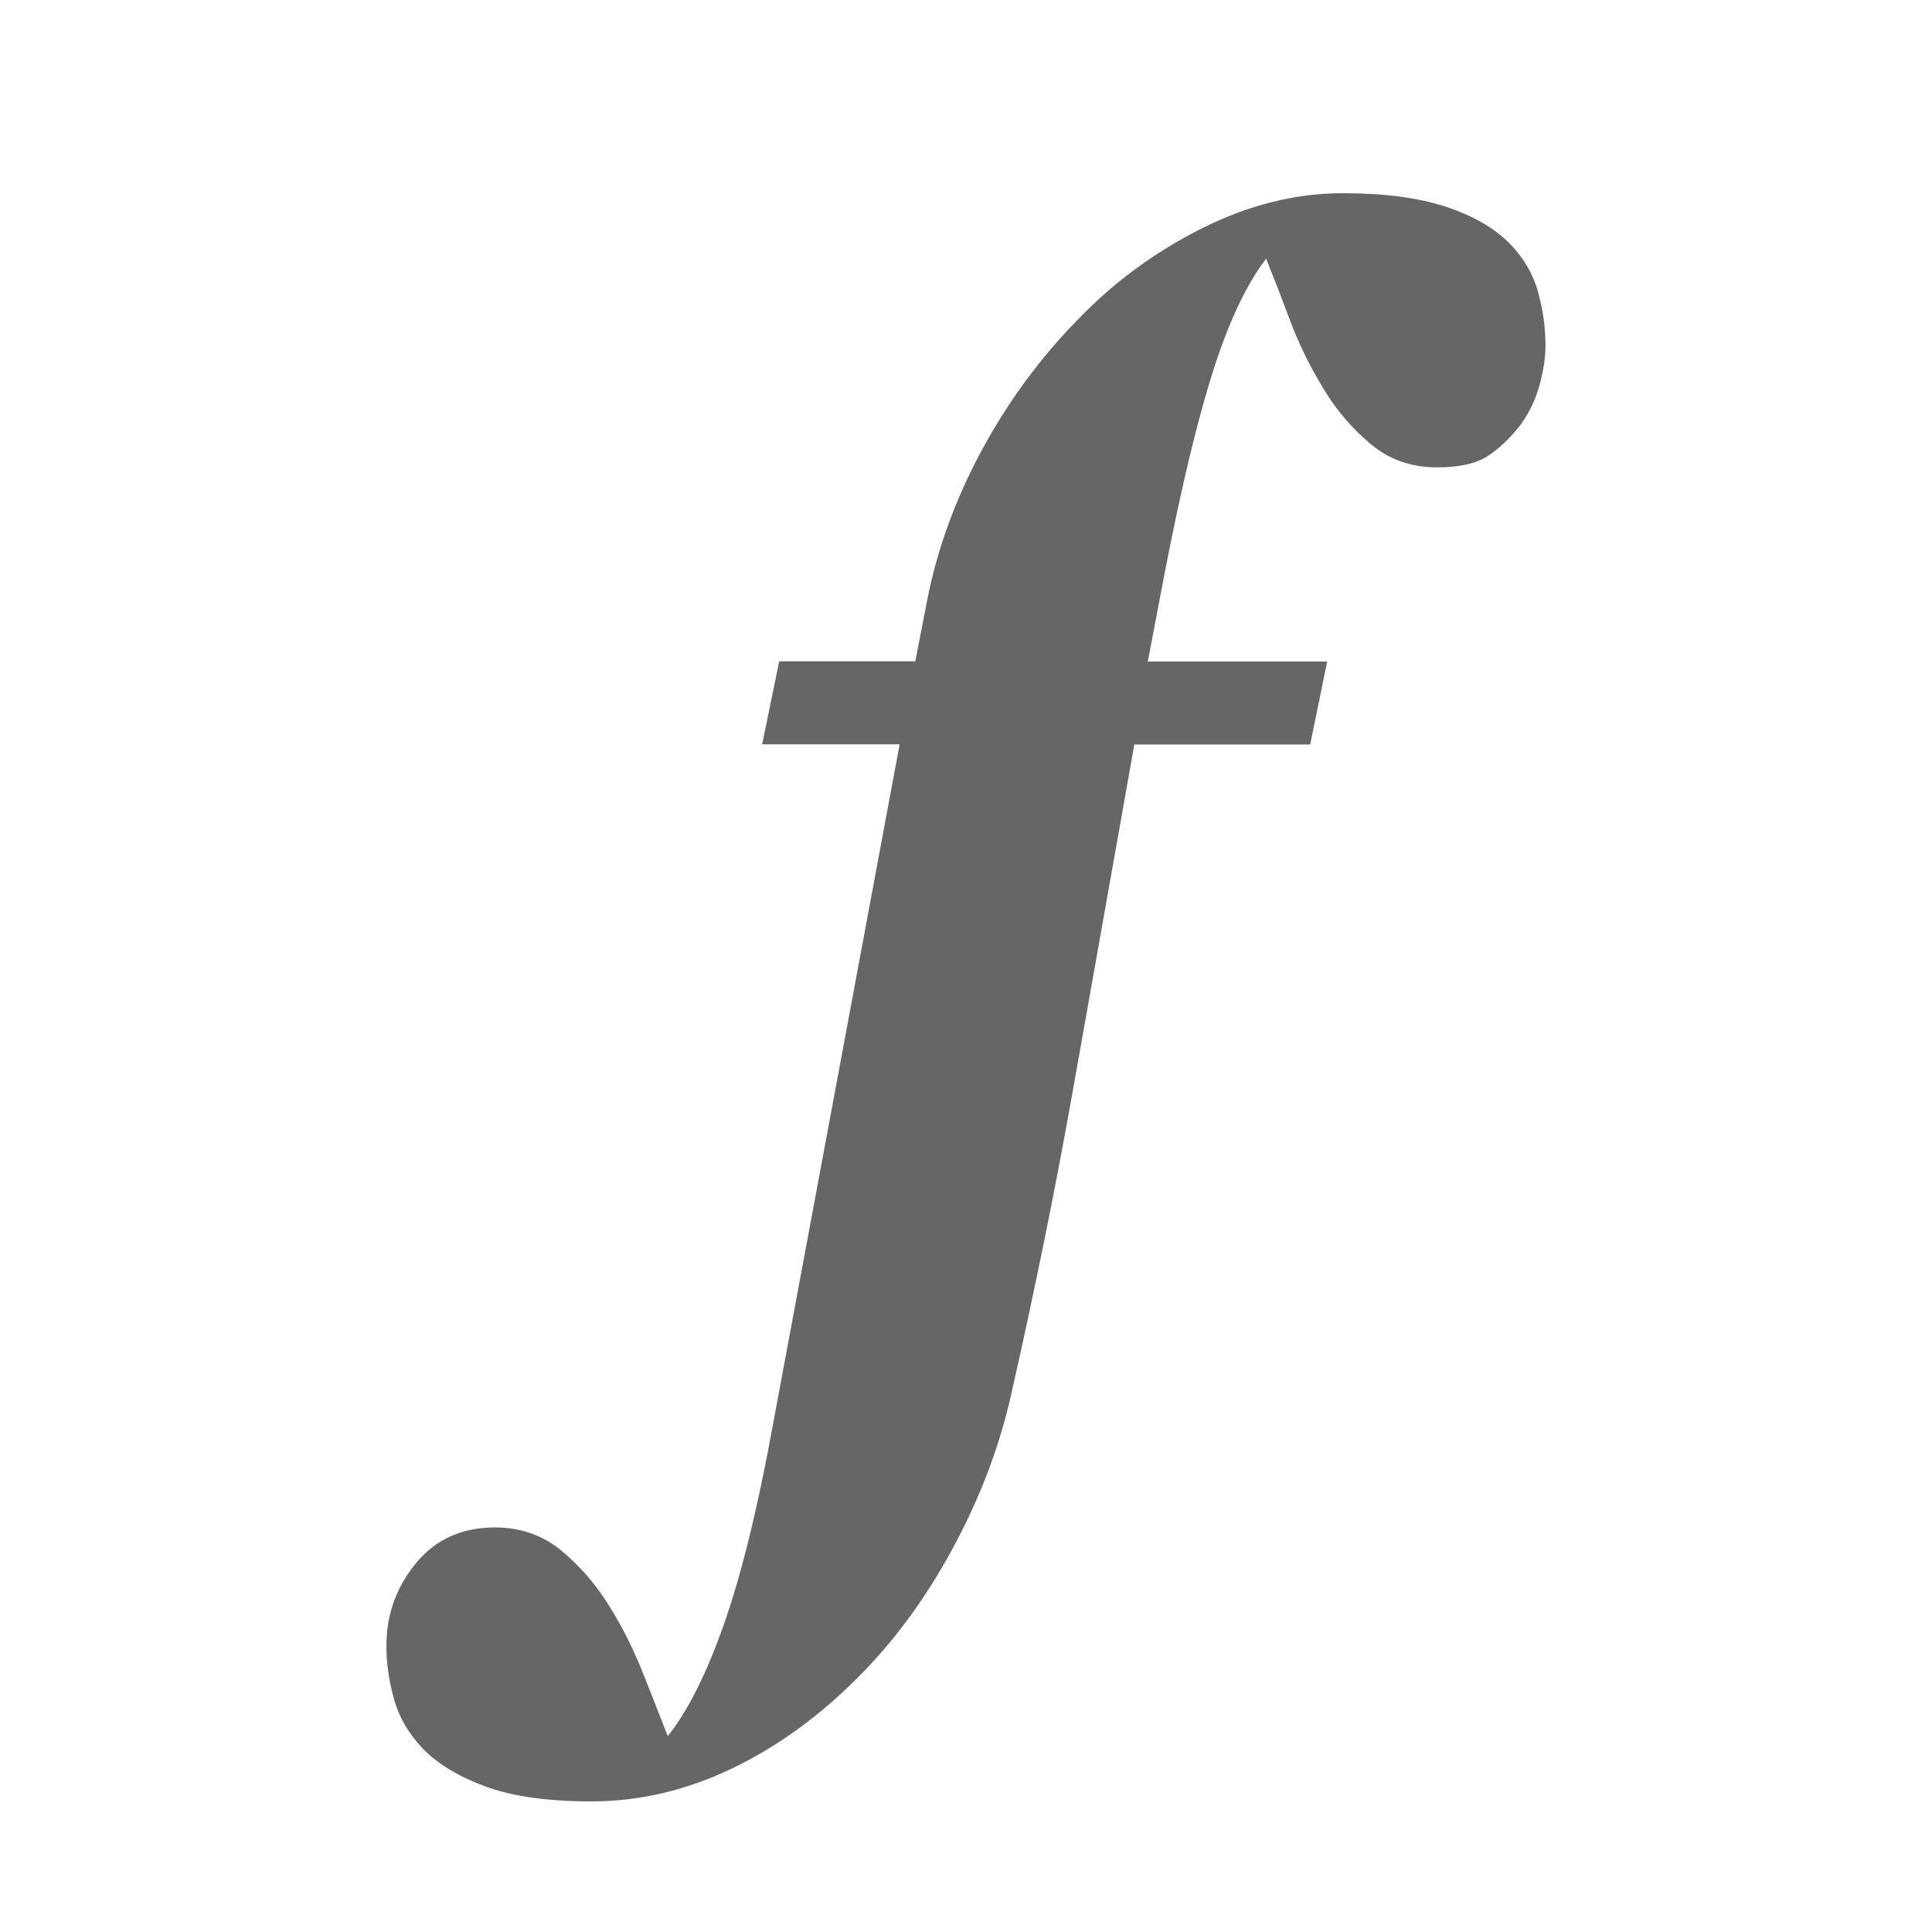
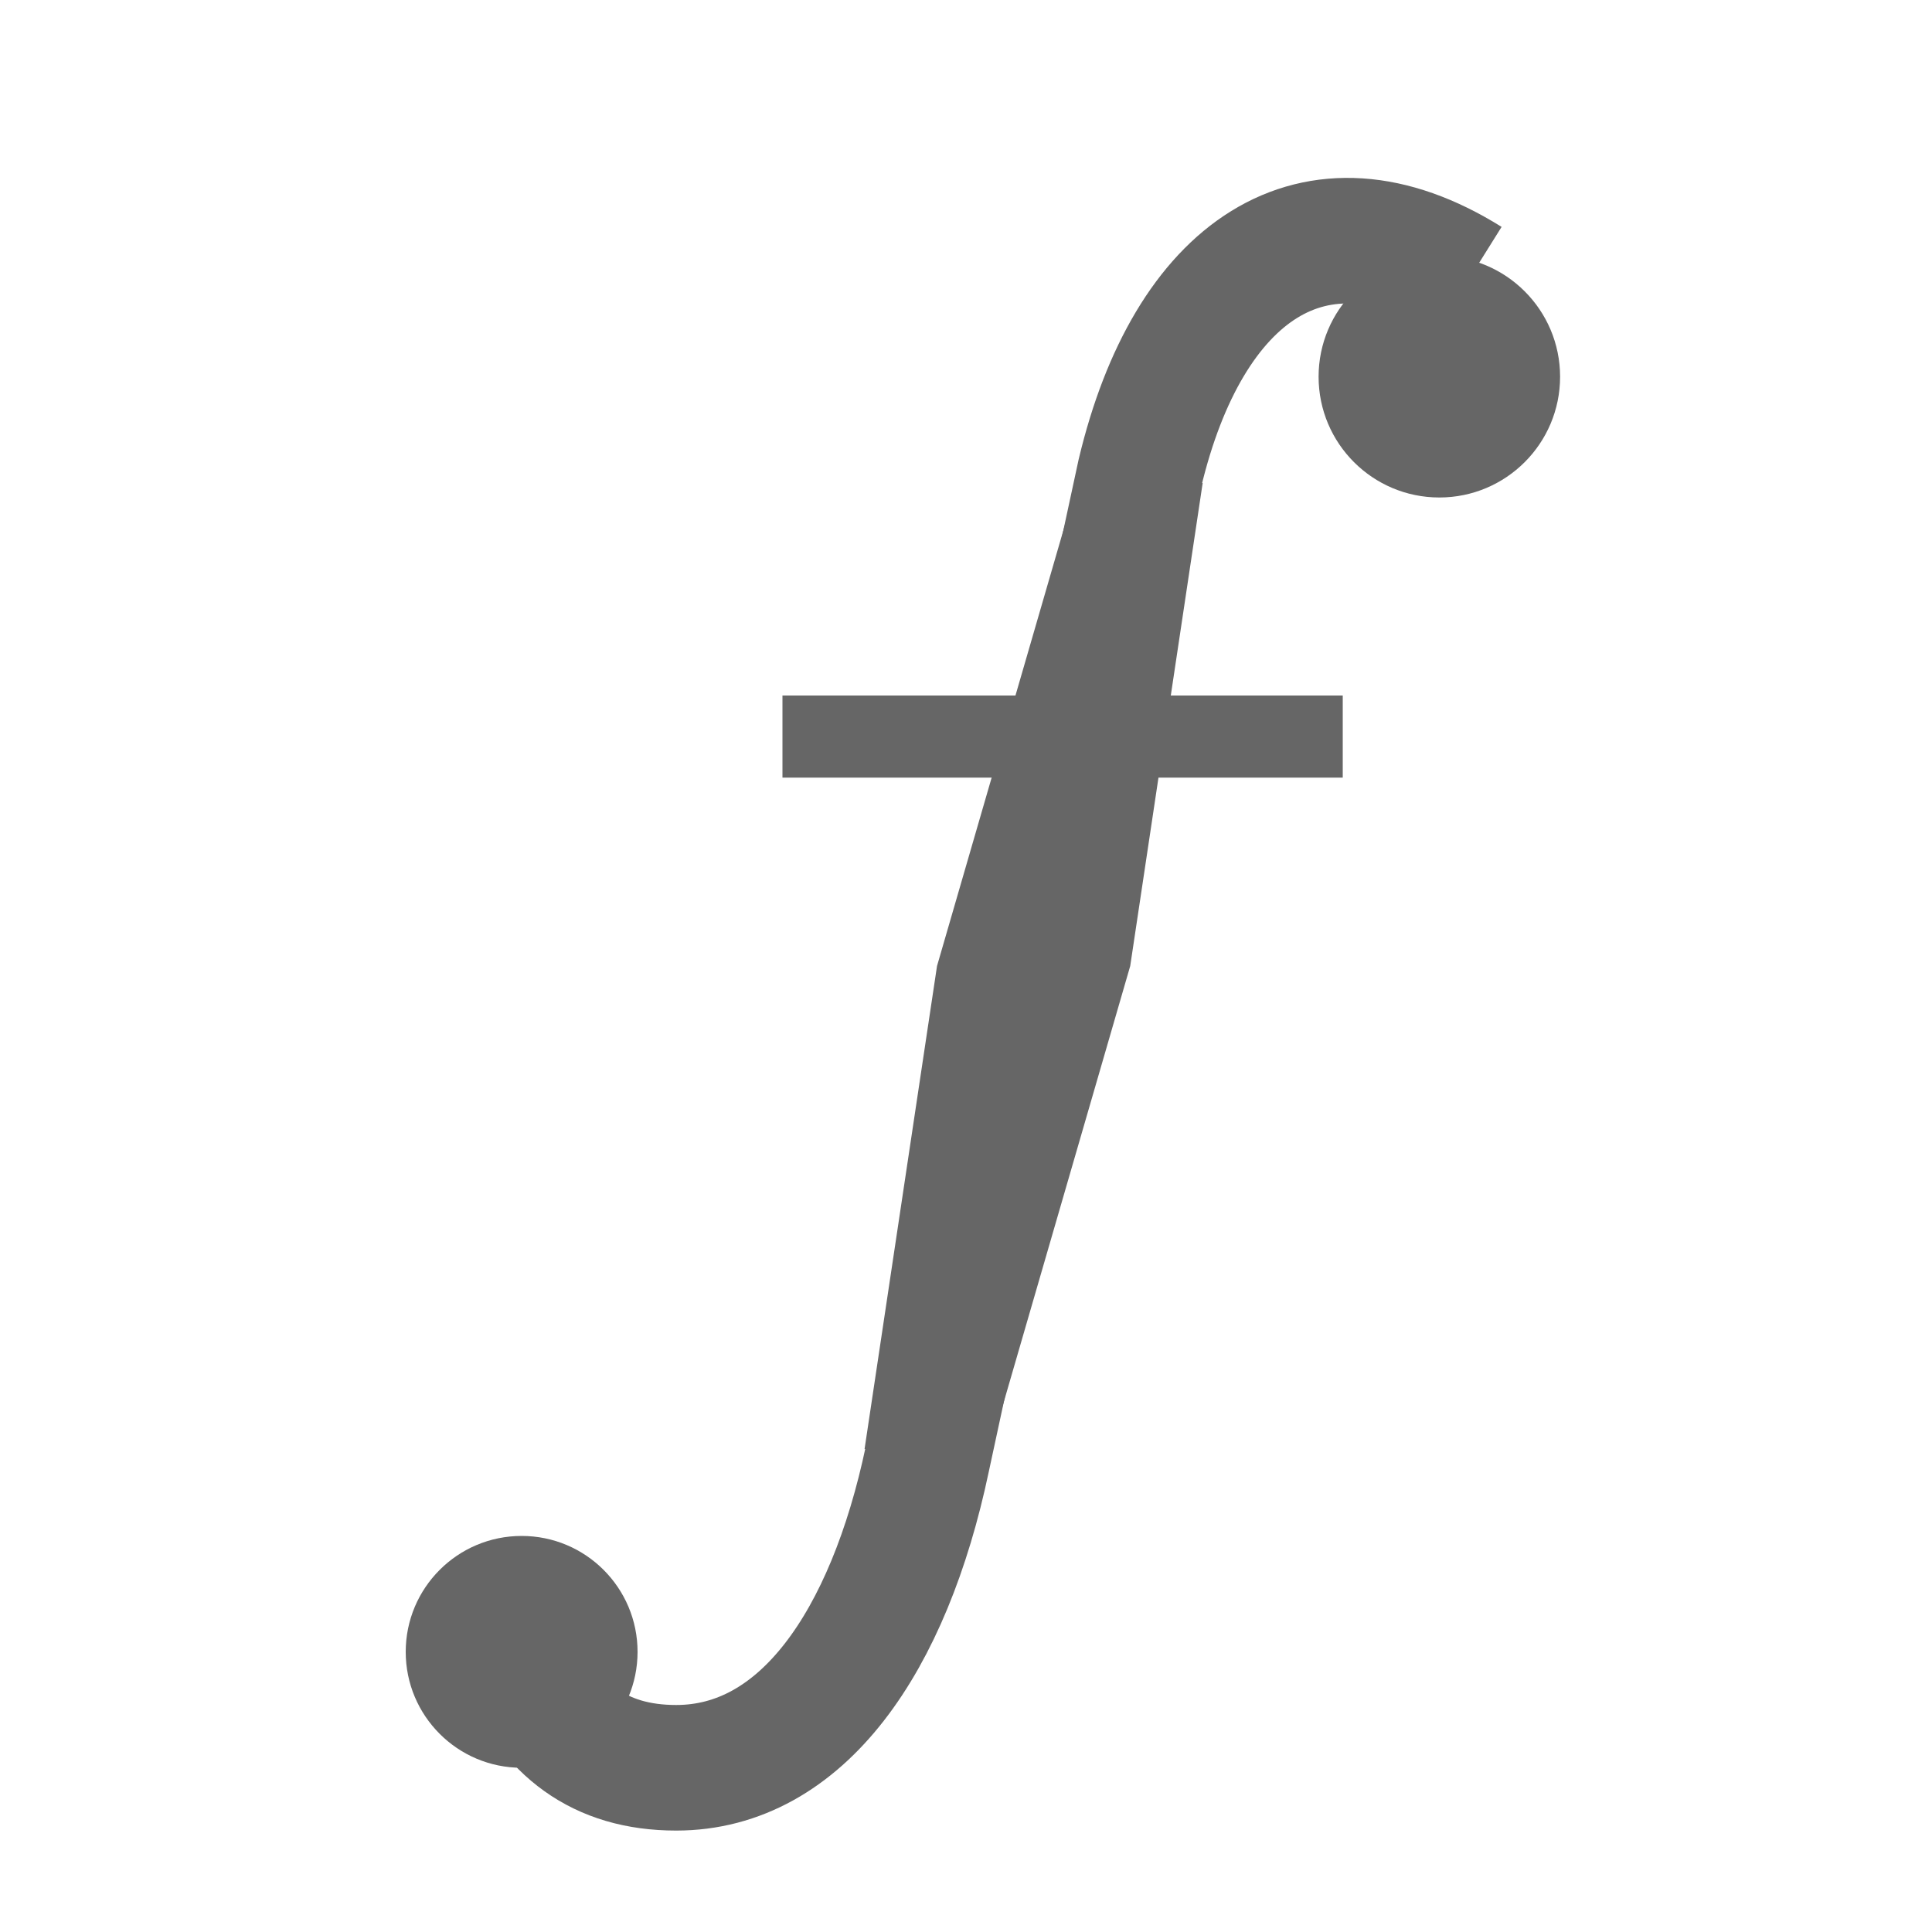
- <svg xmlns="http://www.w3.org/2000/svg" viewBox="0 0 20 20" width="20" height="20">
-   <defs />
-   <path d="M11.743 7.705a3377.218 3377.218 0 00-.635 3.574c-.179 1.009-.393 2.064-.642 3.165-.122.539-.324 1.069-.606 1.589-.281.52-.613.969-.994 1.347-.401.4-.836.712-1.303.934-.467.222-.948.334-1.442.334-.445 0-.806-.05-1.083-.15-.276-.1-.493-.228-.649-.384-.152-.156-.254-.328-.308-.517C4.027 17.407 4 17.221 4 17.038c0-.323.102-.607.305-.855.203-.247.476-.371.818-.371.264 0 .493.079.686.238.193.159.358.349.495.571.137.217.258.459.363.726.105.267.187.475.246.625.205-.256.399-.641.58-1.155.181-.514.35-1.2.506-2.056l1.314-7.056H7.89l.176-.859h1.409L9.6 6.204c.103-.523.29-1.036.561-1.539.272-.503.601-.952.987-1.347.372-.389.801-.706 1.288-.951.487-.245.975-.367 1.464-.367.426 0 .779.046 1.061.138.281.092.503.218.664.38.147.15.246.318.297.505.051.186.077.371.077.555 0 .122-.021.259-.062.409a1.276 1.276 0 01-.195.409c-.108.139-.221.247-.341.325-.12.078-.295.117-.525.117-.264 0-.492-.079-.683-.238a2.242 2.242 0 01-.484-.563 4.112 4.112 0 01-.36-.734 23.982 23.982 0 00-.242-.625c-.201.261-.382.642-.543 1.143-.161.5-.328 1.19-.499 2.068l-.183.959h1.857l-.176.859h-1.82z" fill="#666666" />
+ <svg xmlns="http://www.w3.org/2000/svg" viewBox="0 0 24 24">
+   <g transform="scale(1.2)" fill="#666666">
+     <path d="M15.2 2.9C13.6 1.9 12.3 2.8 11.8 4.9L9.6 15.1C9.2 17 8.3 18.3 7 18.3C6.2 18.3 5.7 17.9 5.4 17.2" fill="none" stroke="#666666" stroke-width="1.3" />
+     <path d="M11.15 5H12.45L11.7 10L10.25 15H8.95L9.7 10Z" />
+     <circle cx="14.9" cy="3.9" r="1.25" />
+     <circle cx="5.4" cy="17.1" r="1.2" />
+     <rect x="8.1" y="7.2" width="5.8" height=".85" />
+   </g>
</svg>
